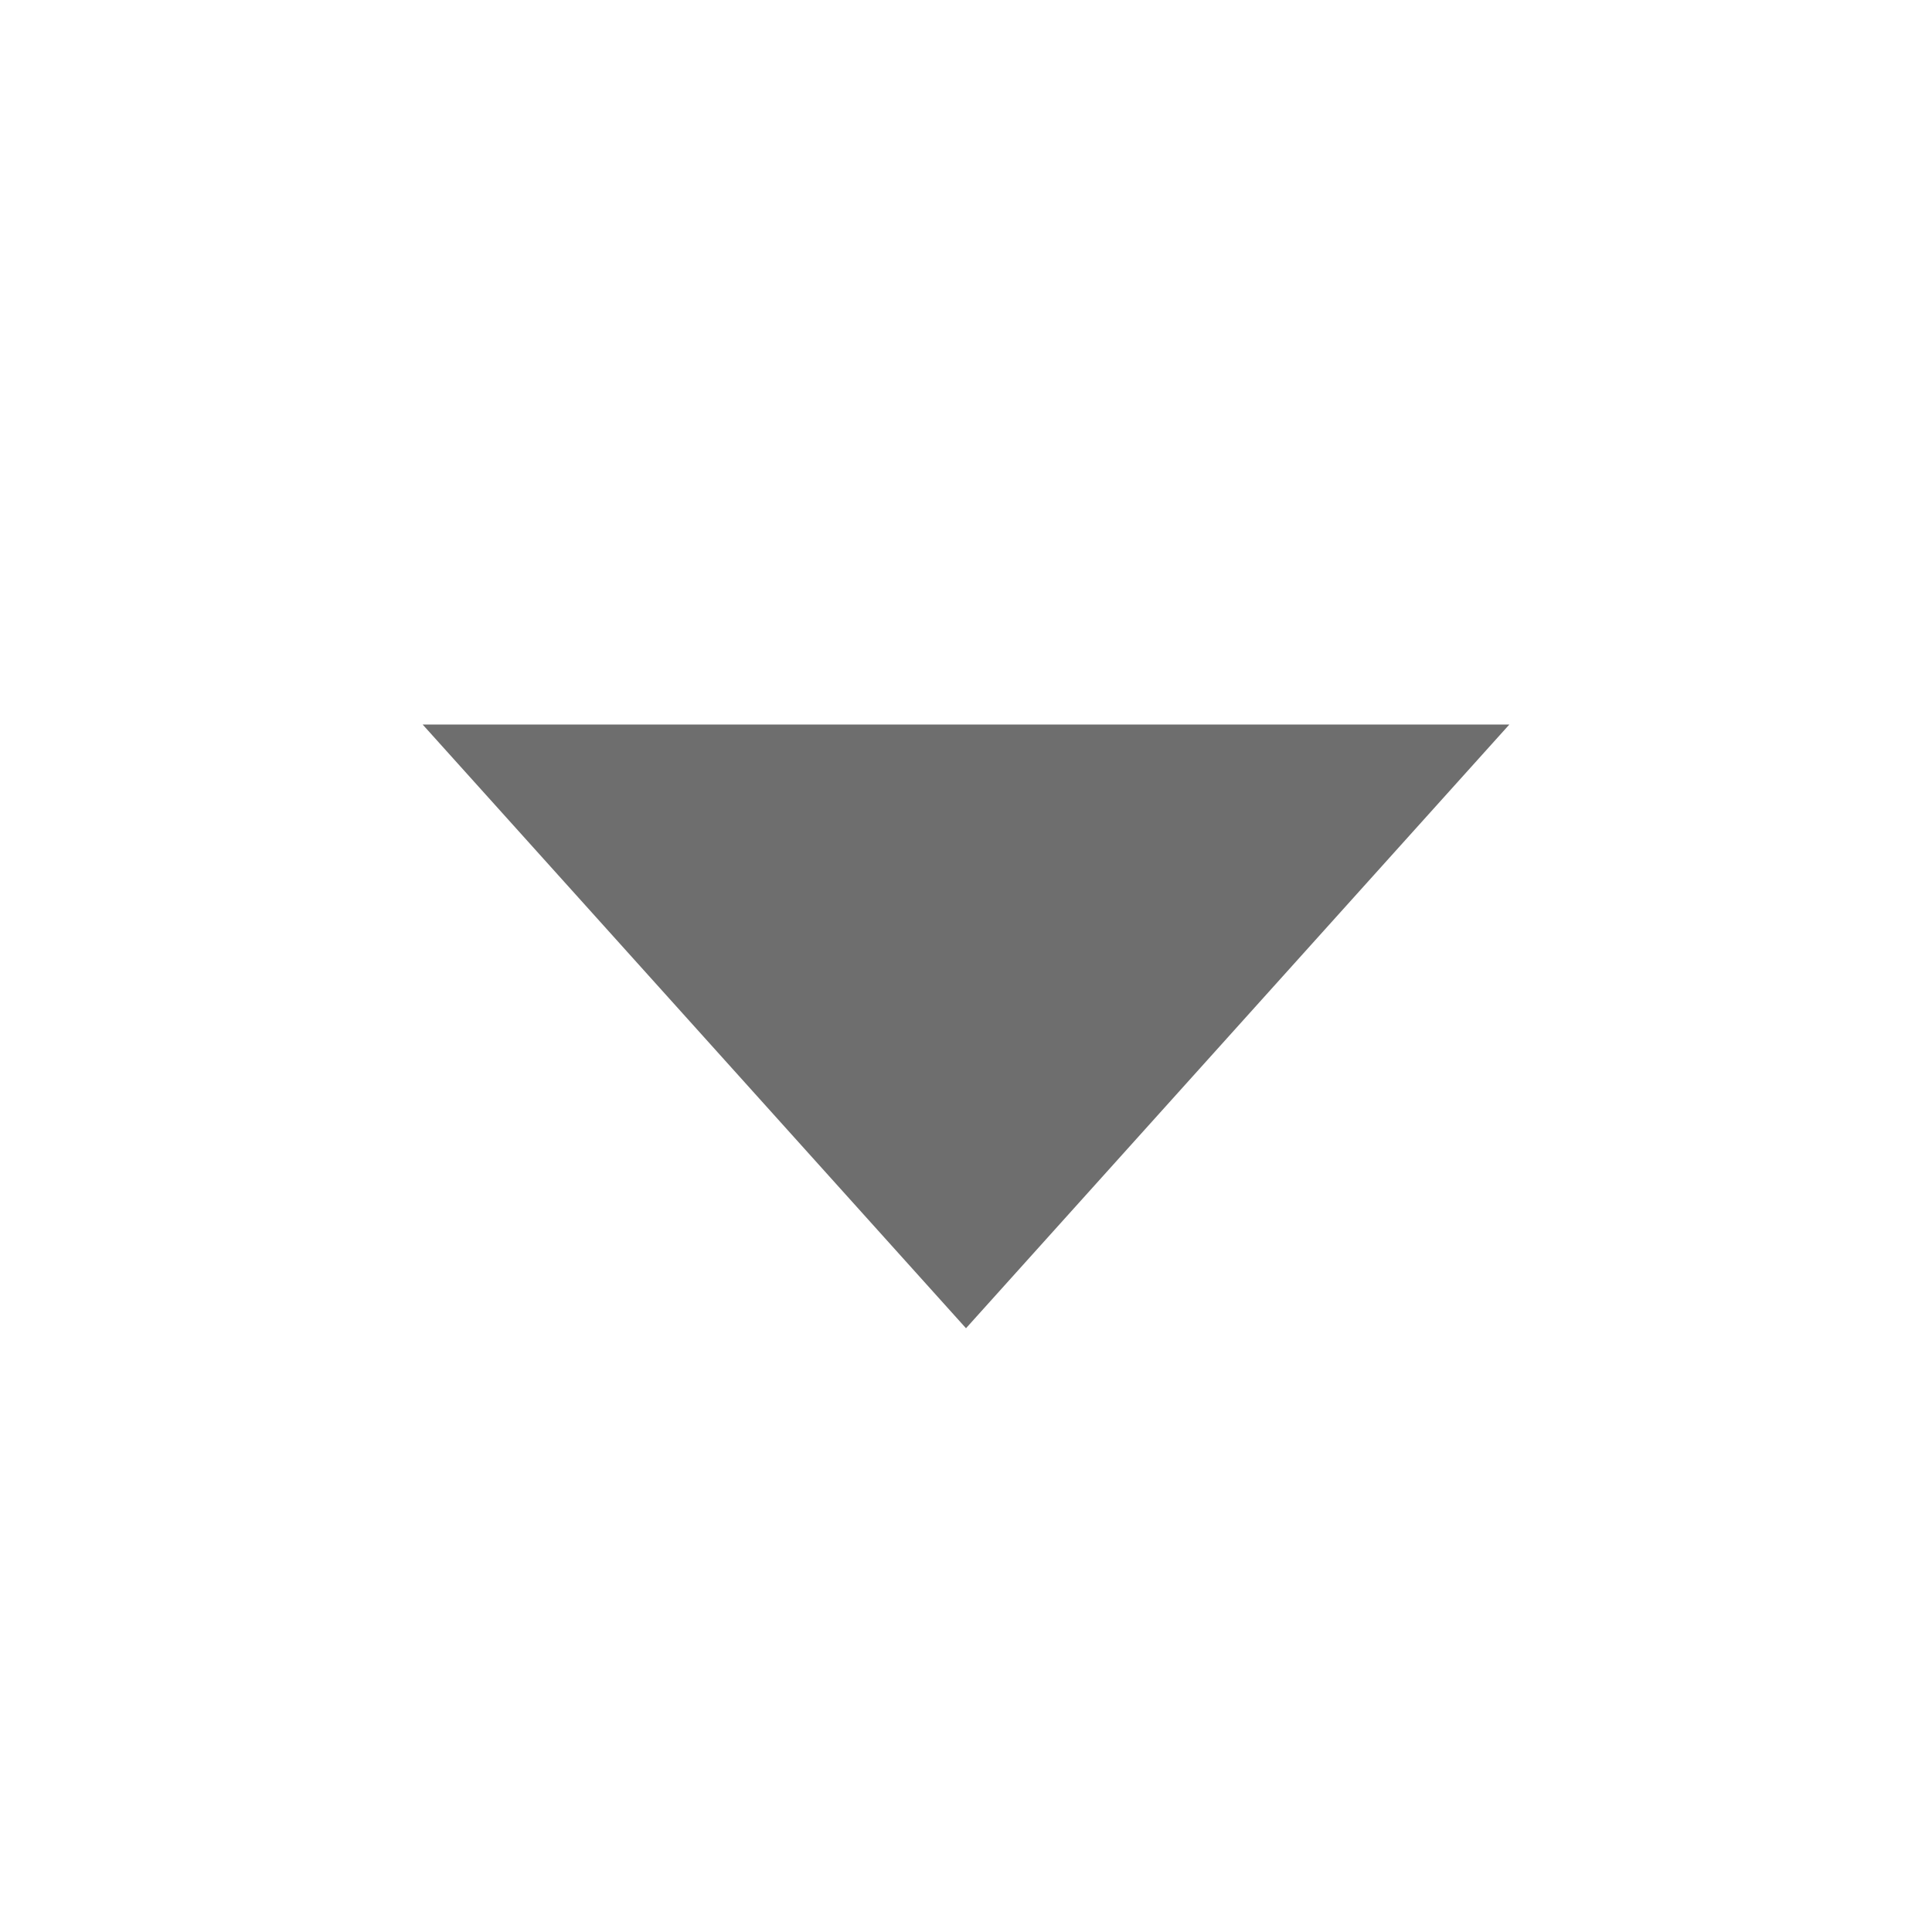
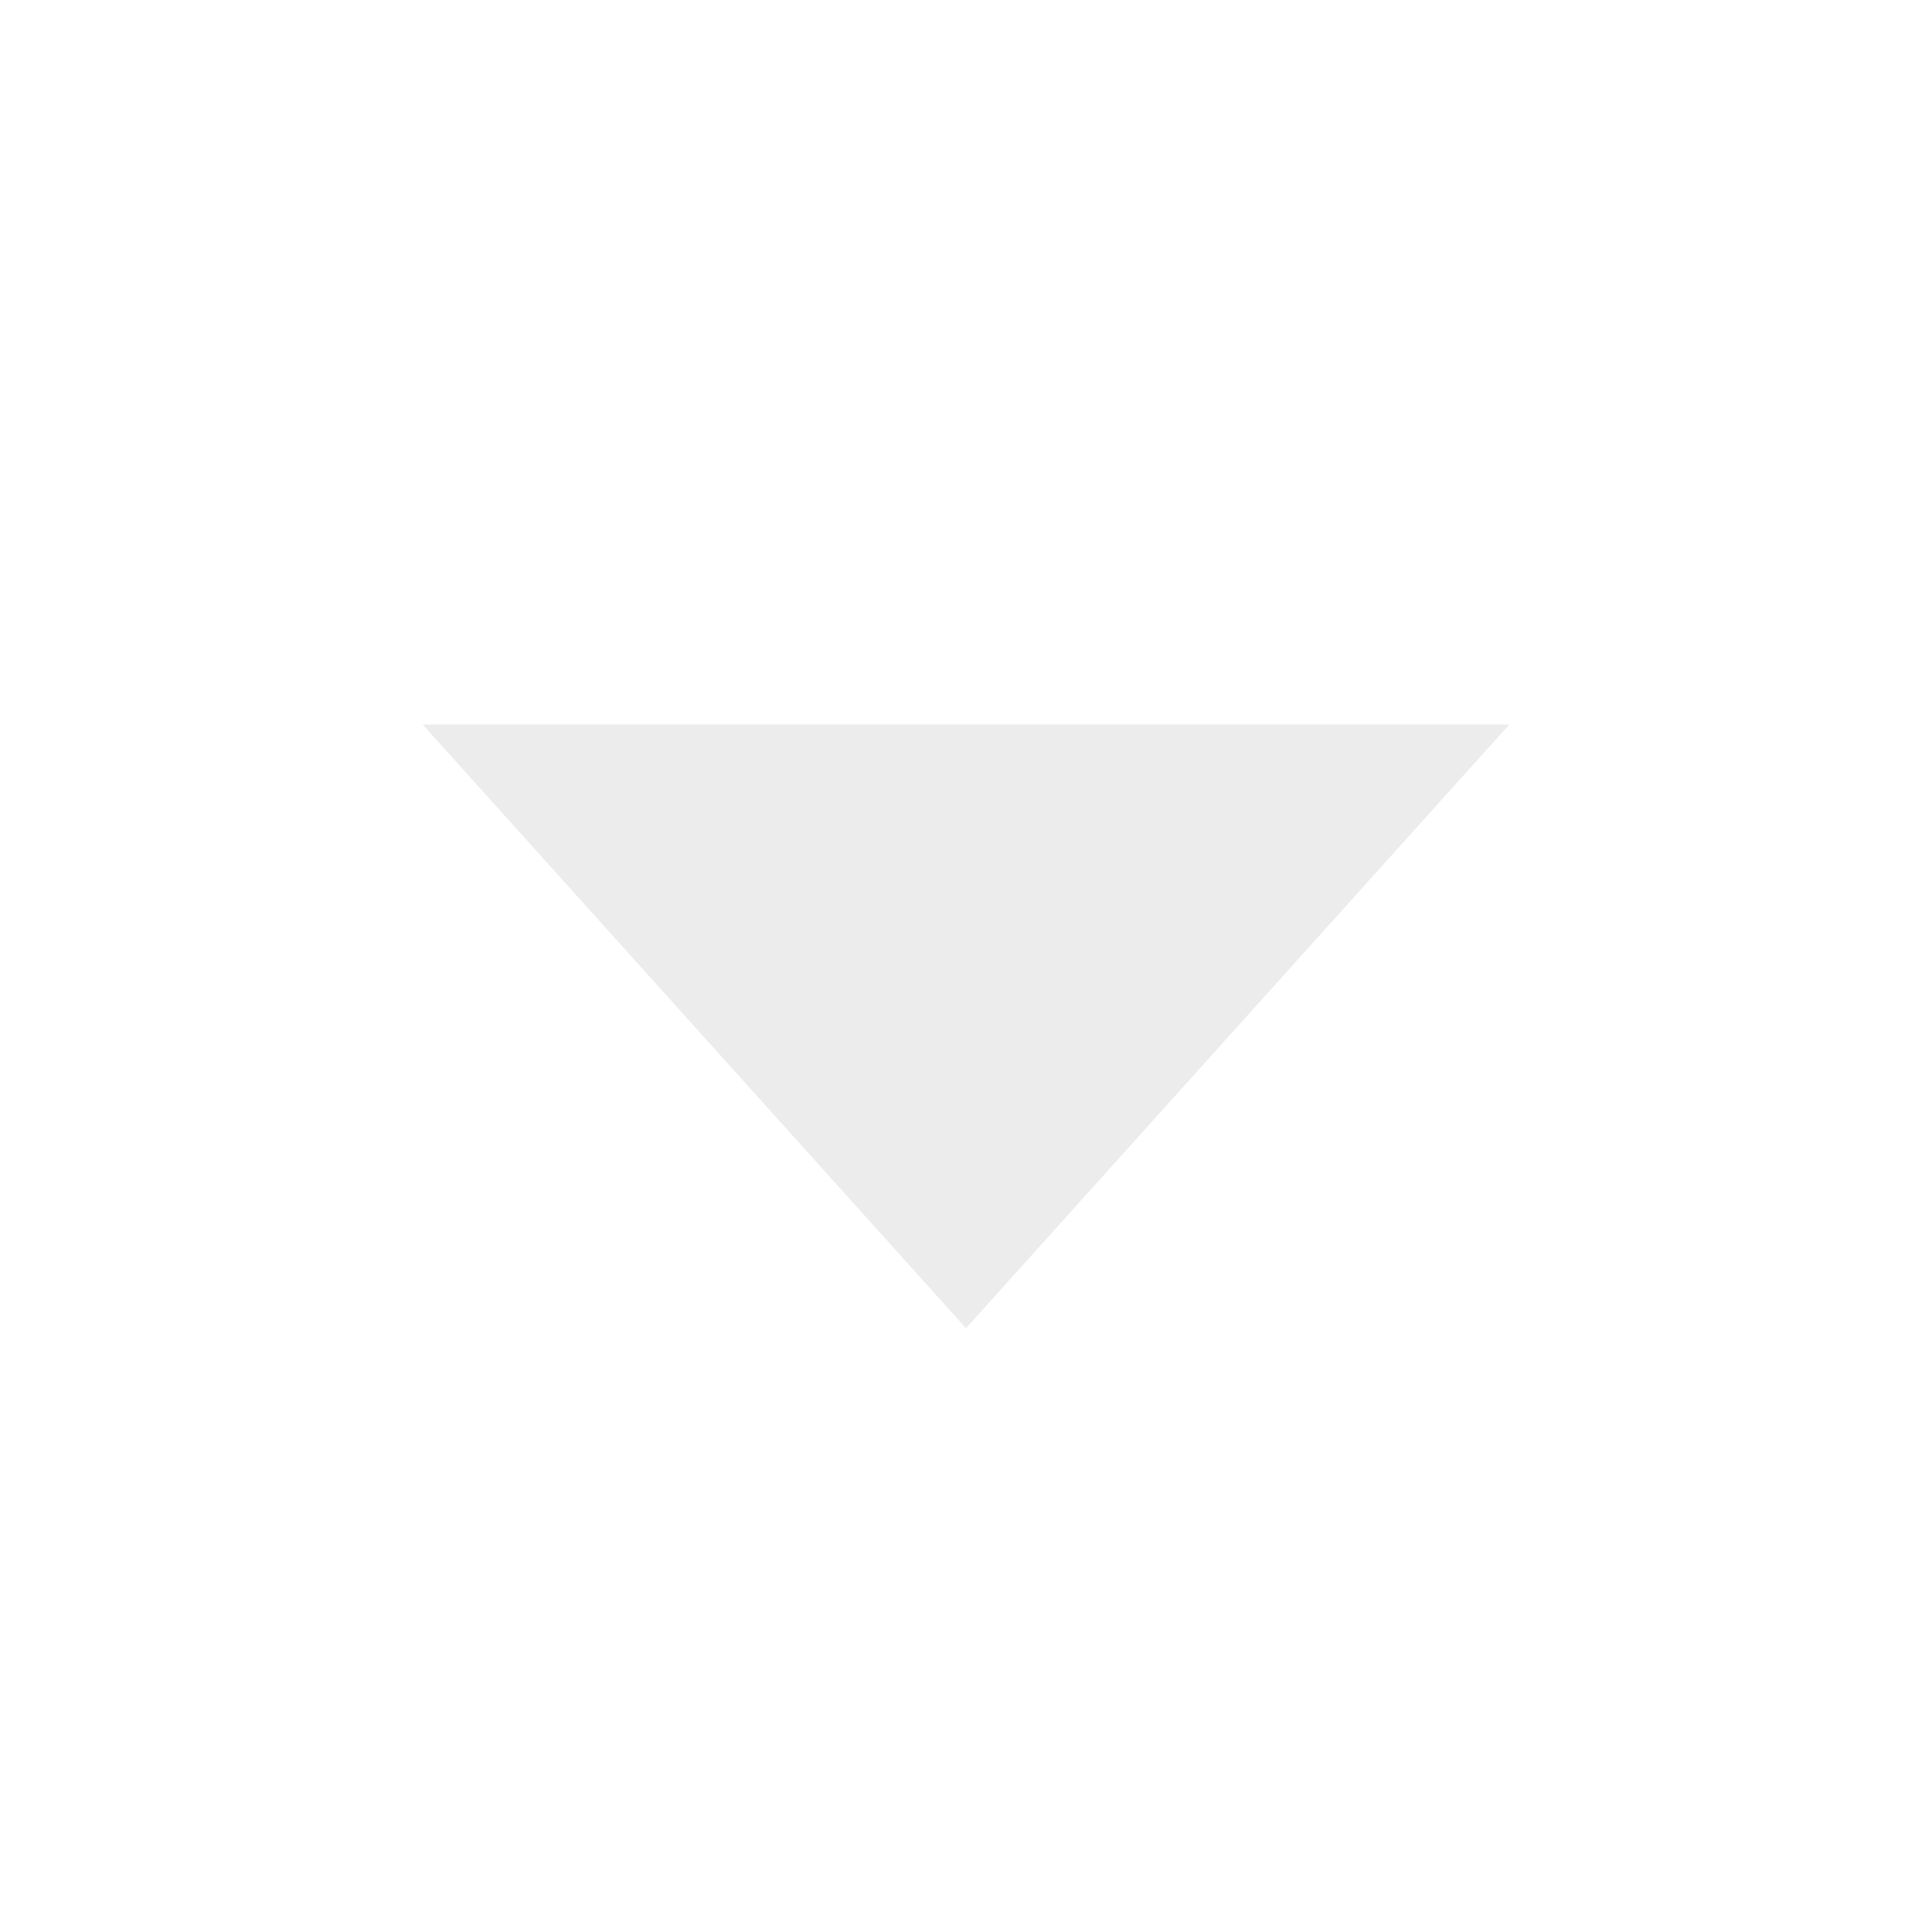
<svg xmlns="http://www.w3.org/2000/svg" width="16" height="16" viewBox="0 0 16 16">
-   <polygon fill="#6E6E6E" fill-rule="evenodd" points="8 6 12.5 11 3.5 11" transform="matrix(1 0 0 -1 0 17)" />
+   <polygon fill="#ECECEC" fill-rule="evenodd" points="8 6 12.5 11 3.5 11" transform="matrix(1 0 0 -1 0 17)" />
</svg>
